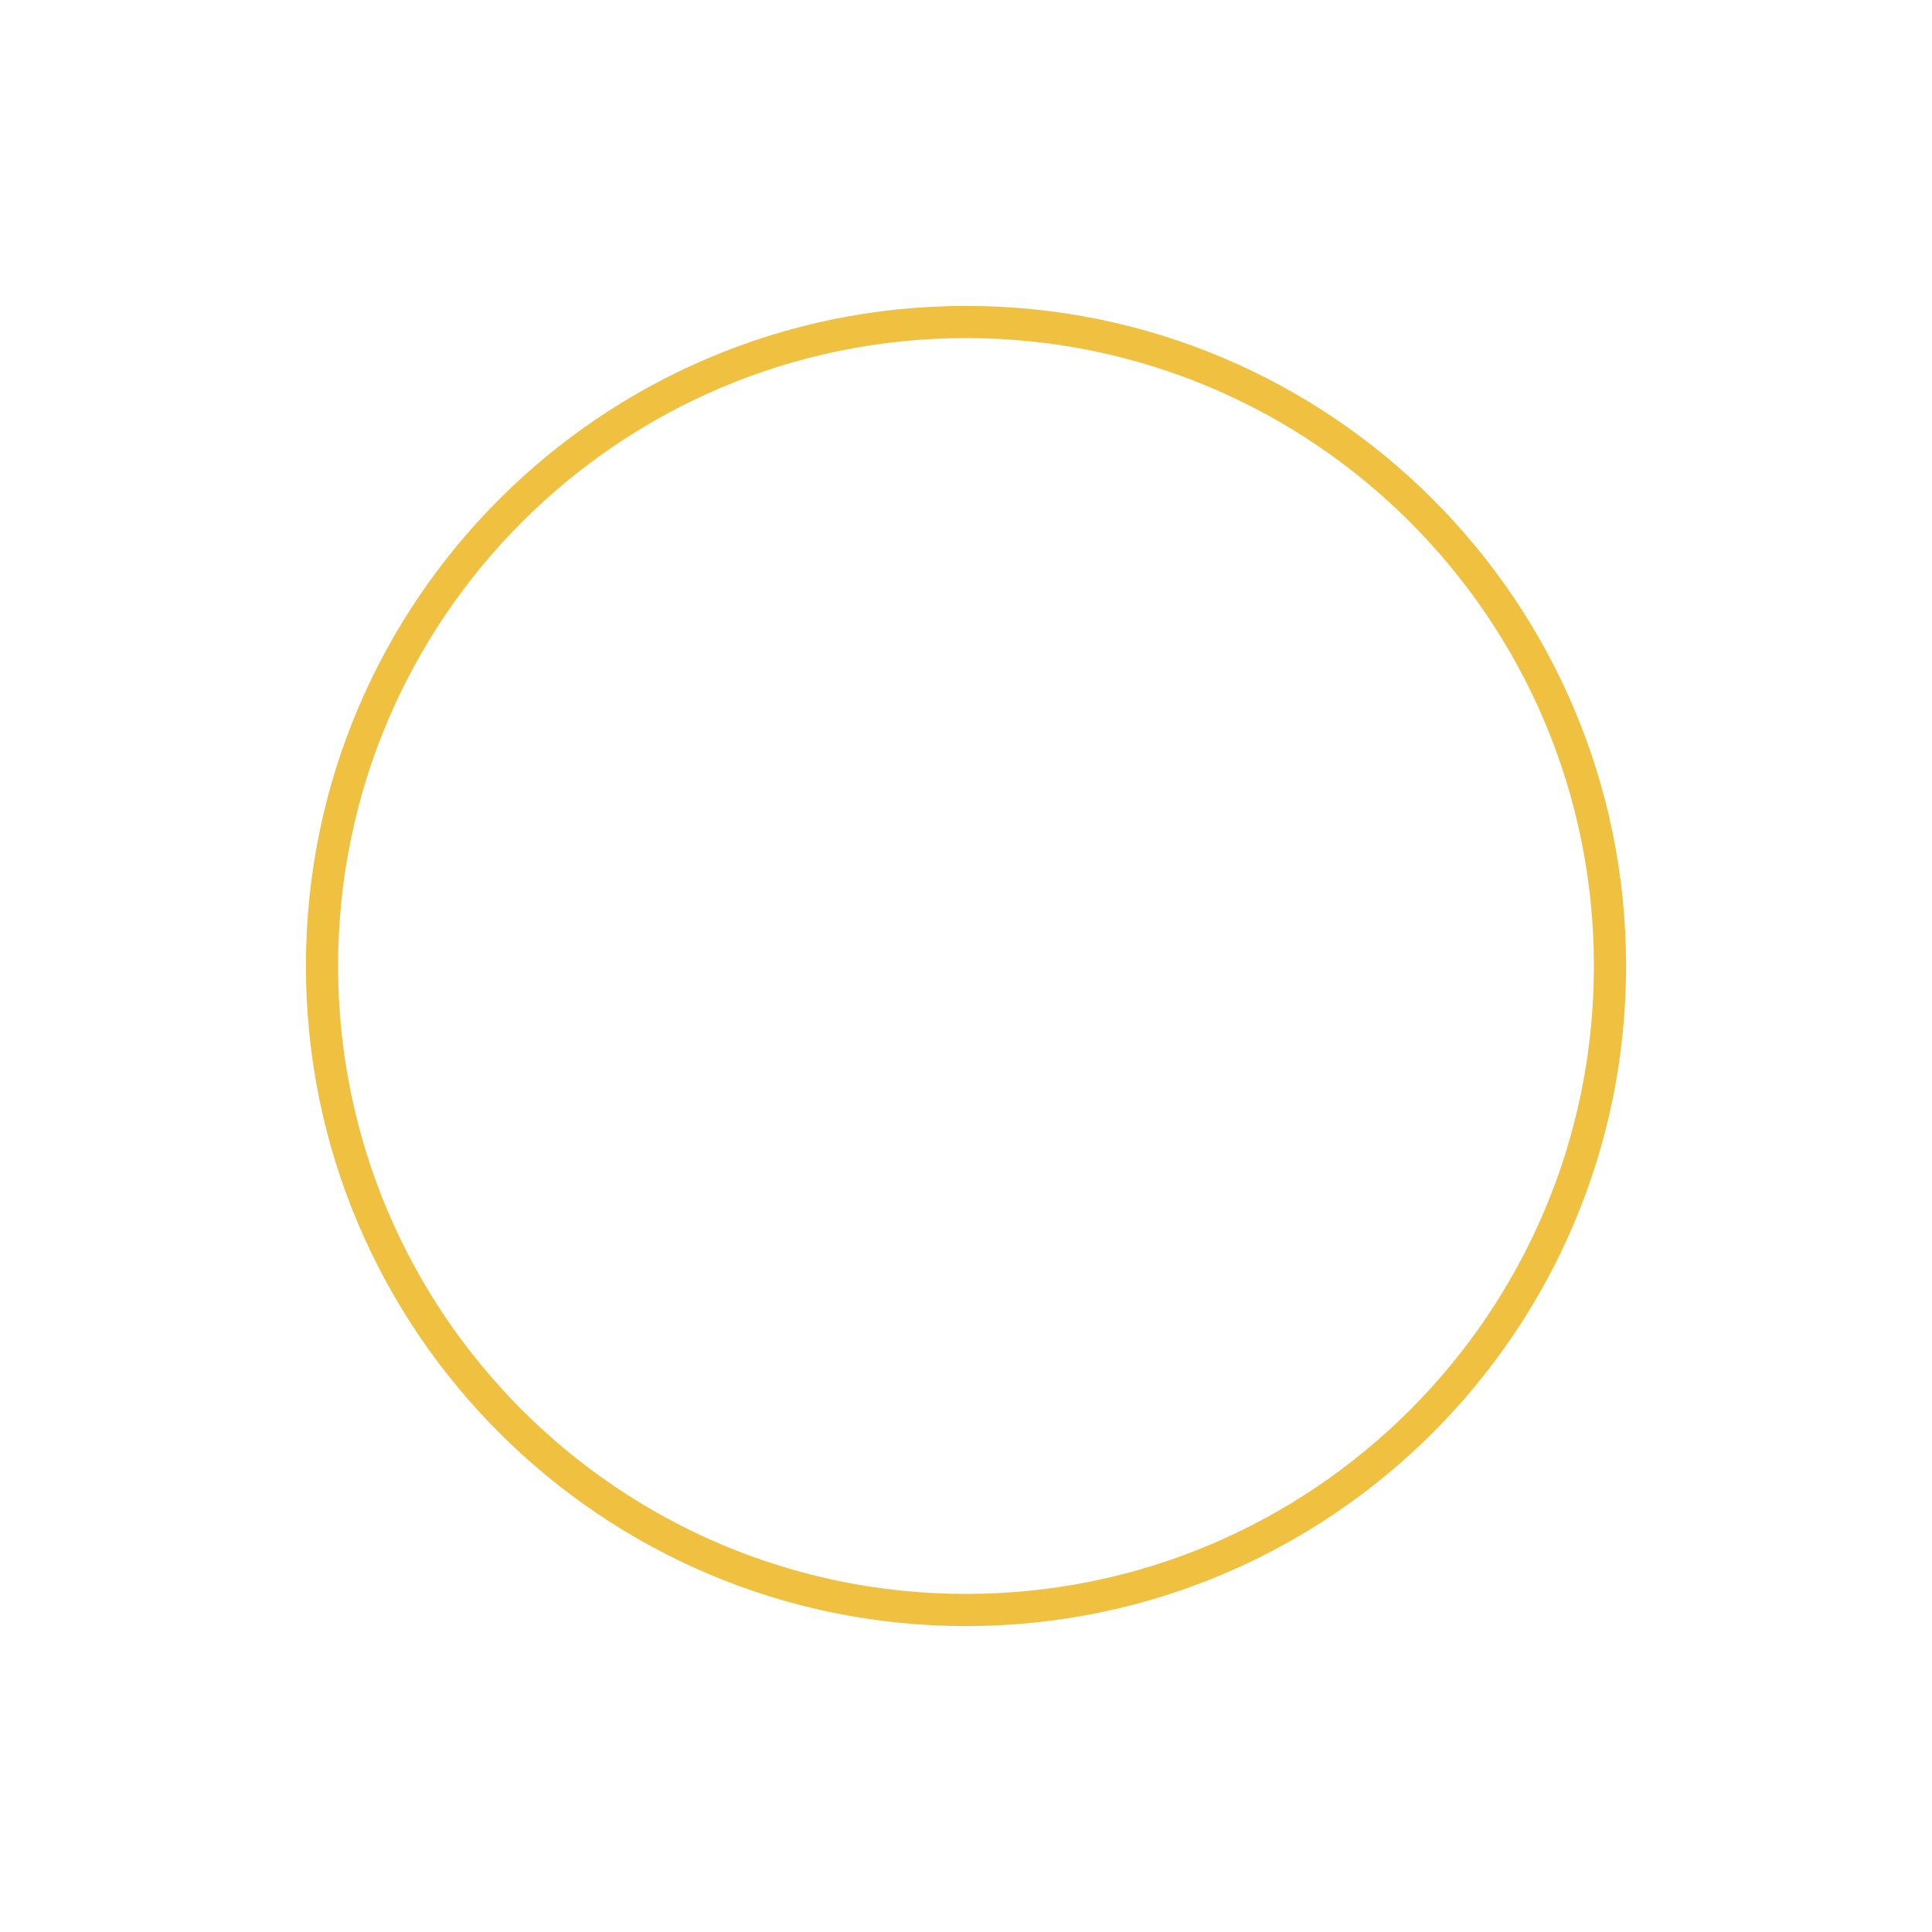
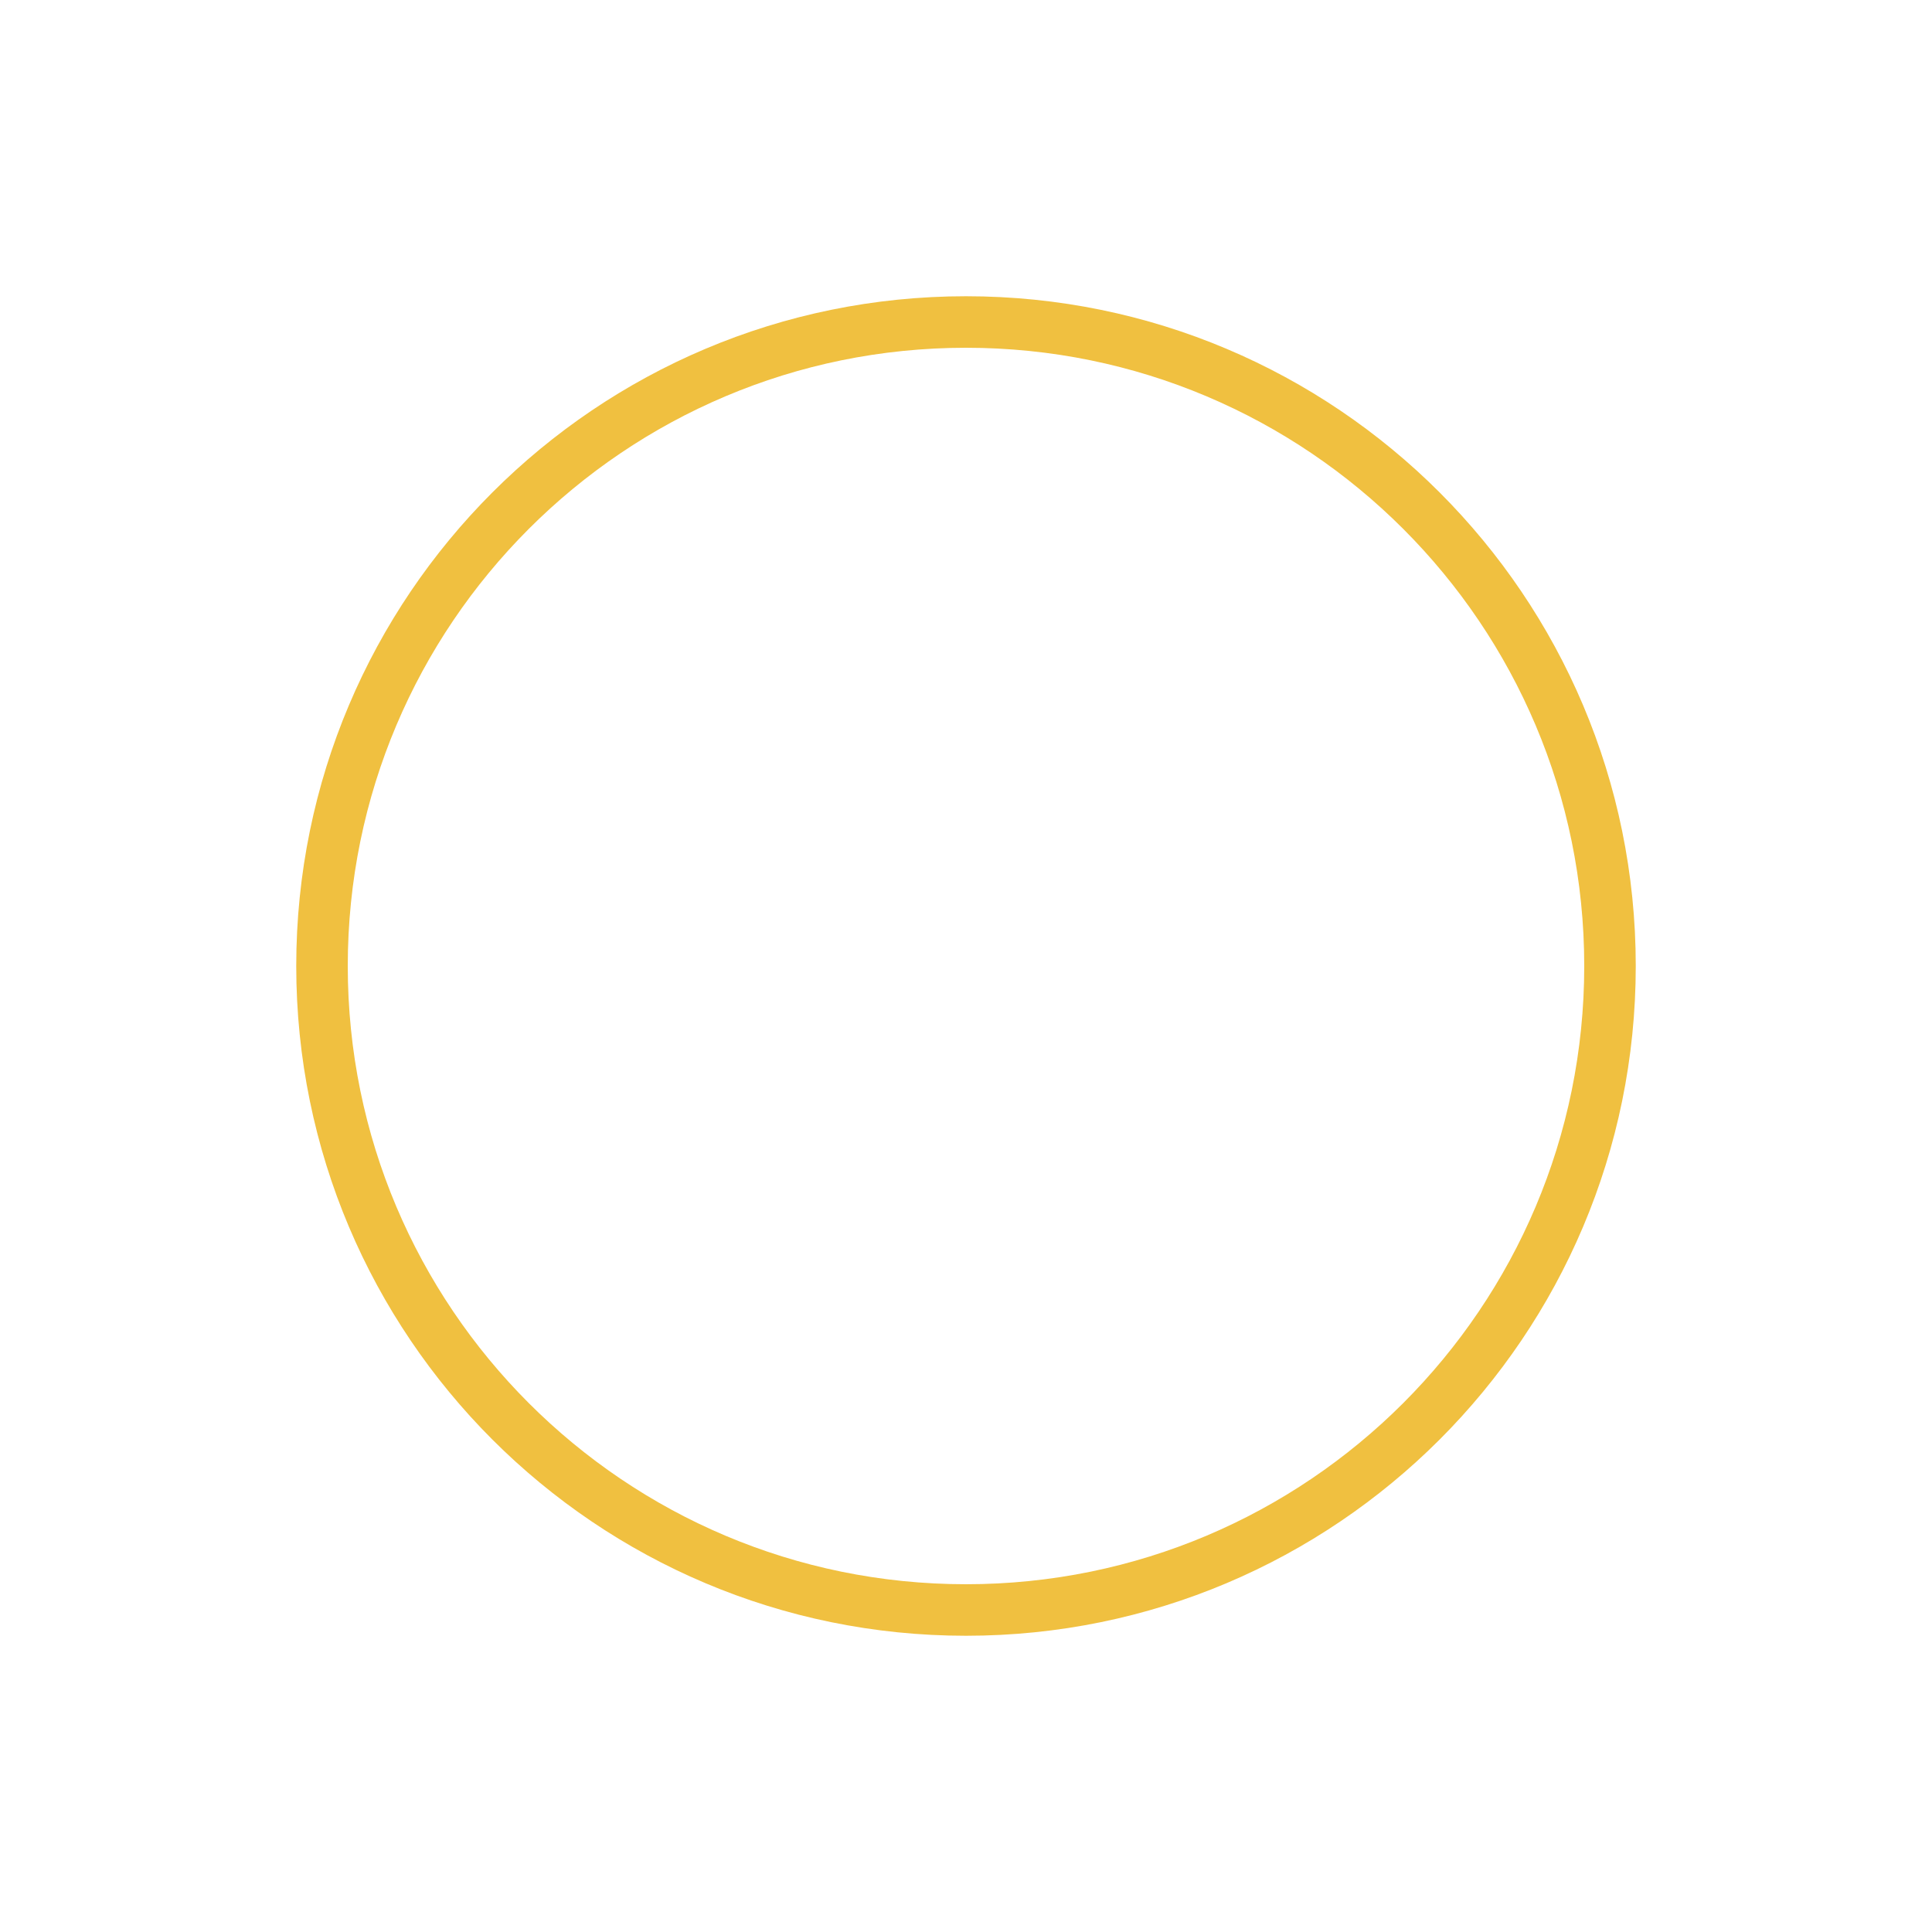
<svg xmlns="http://www.w3.org/2000/svg" width="300" height="300" viewBox="0 0 300 300">
  <rect width="300" height="300" fill="white" />
-   <g stroke="#f0c040" fill="#f0c040" stroke-width="5" stroke-linecap="round" stroke-linejoin="round">
+   <g stroke="#f0c040" fill="#f0c040" stroke-width="8" stroke-linecap="round" stroke-linejoin="round">
    <circle cx="150" cy="150" r="100" fill="white" />
  </g>
</svg>
